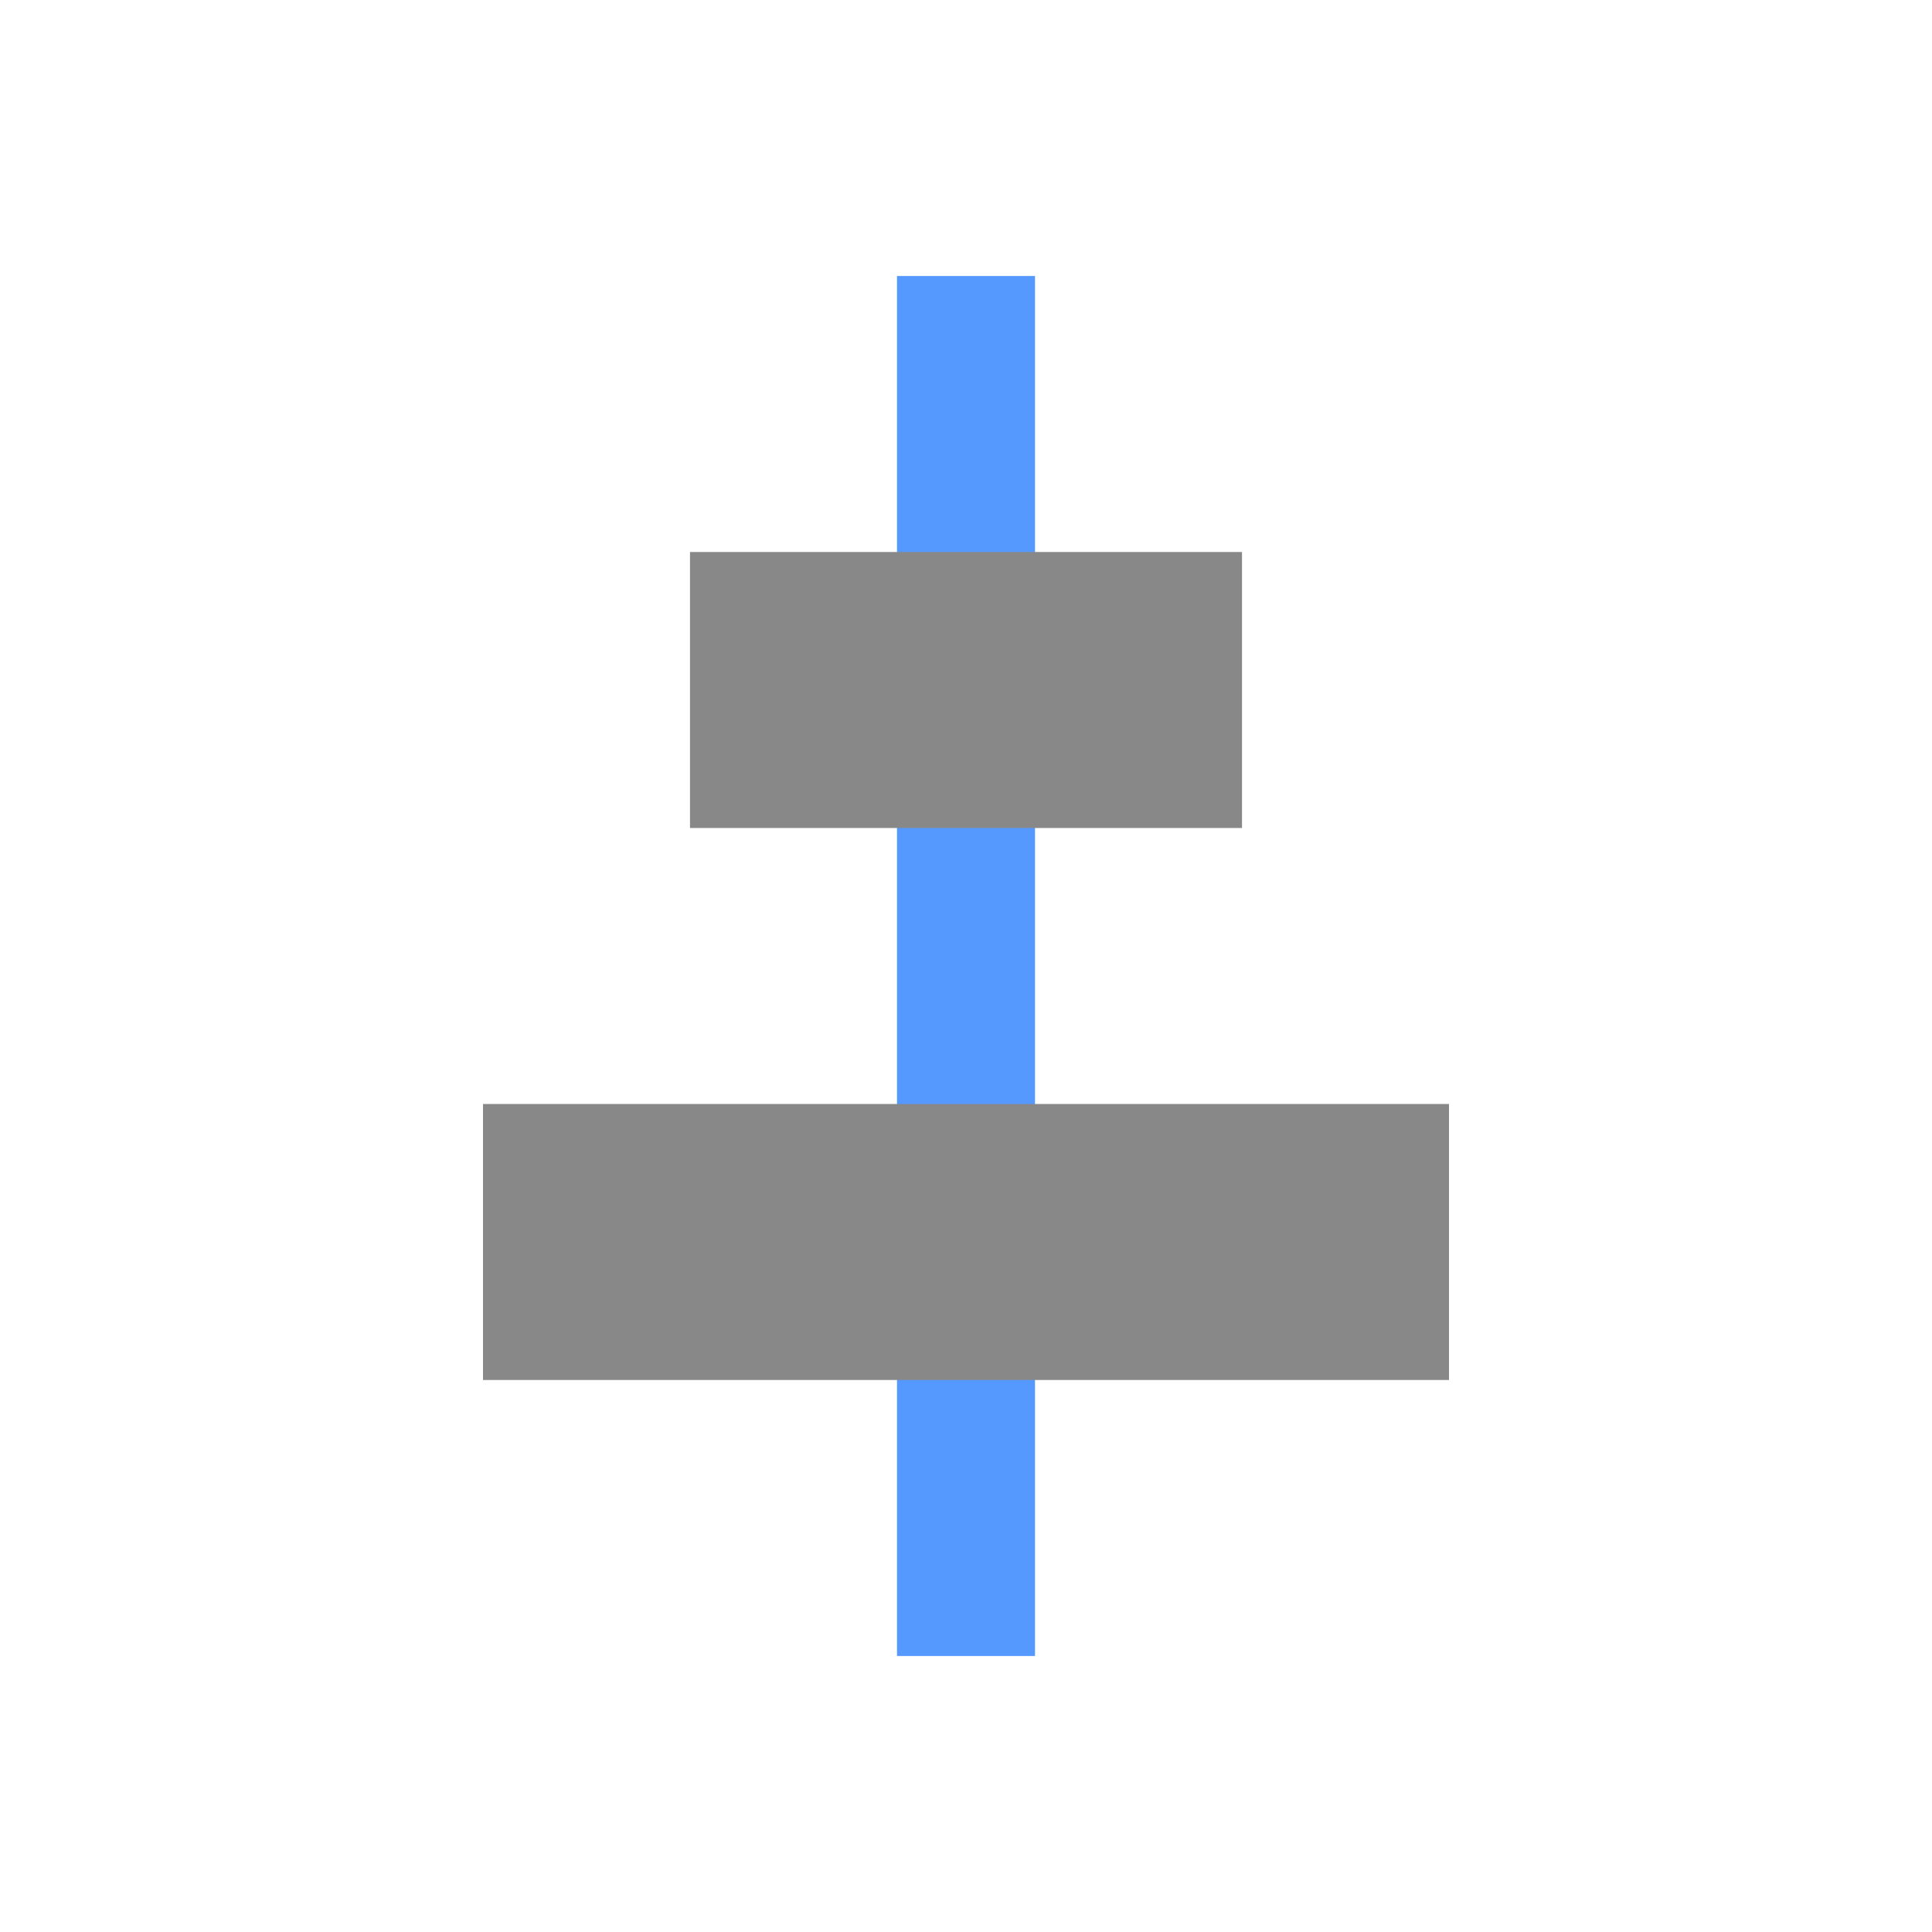
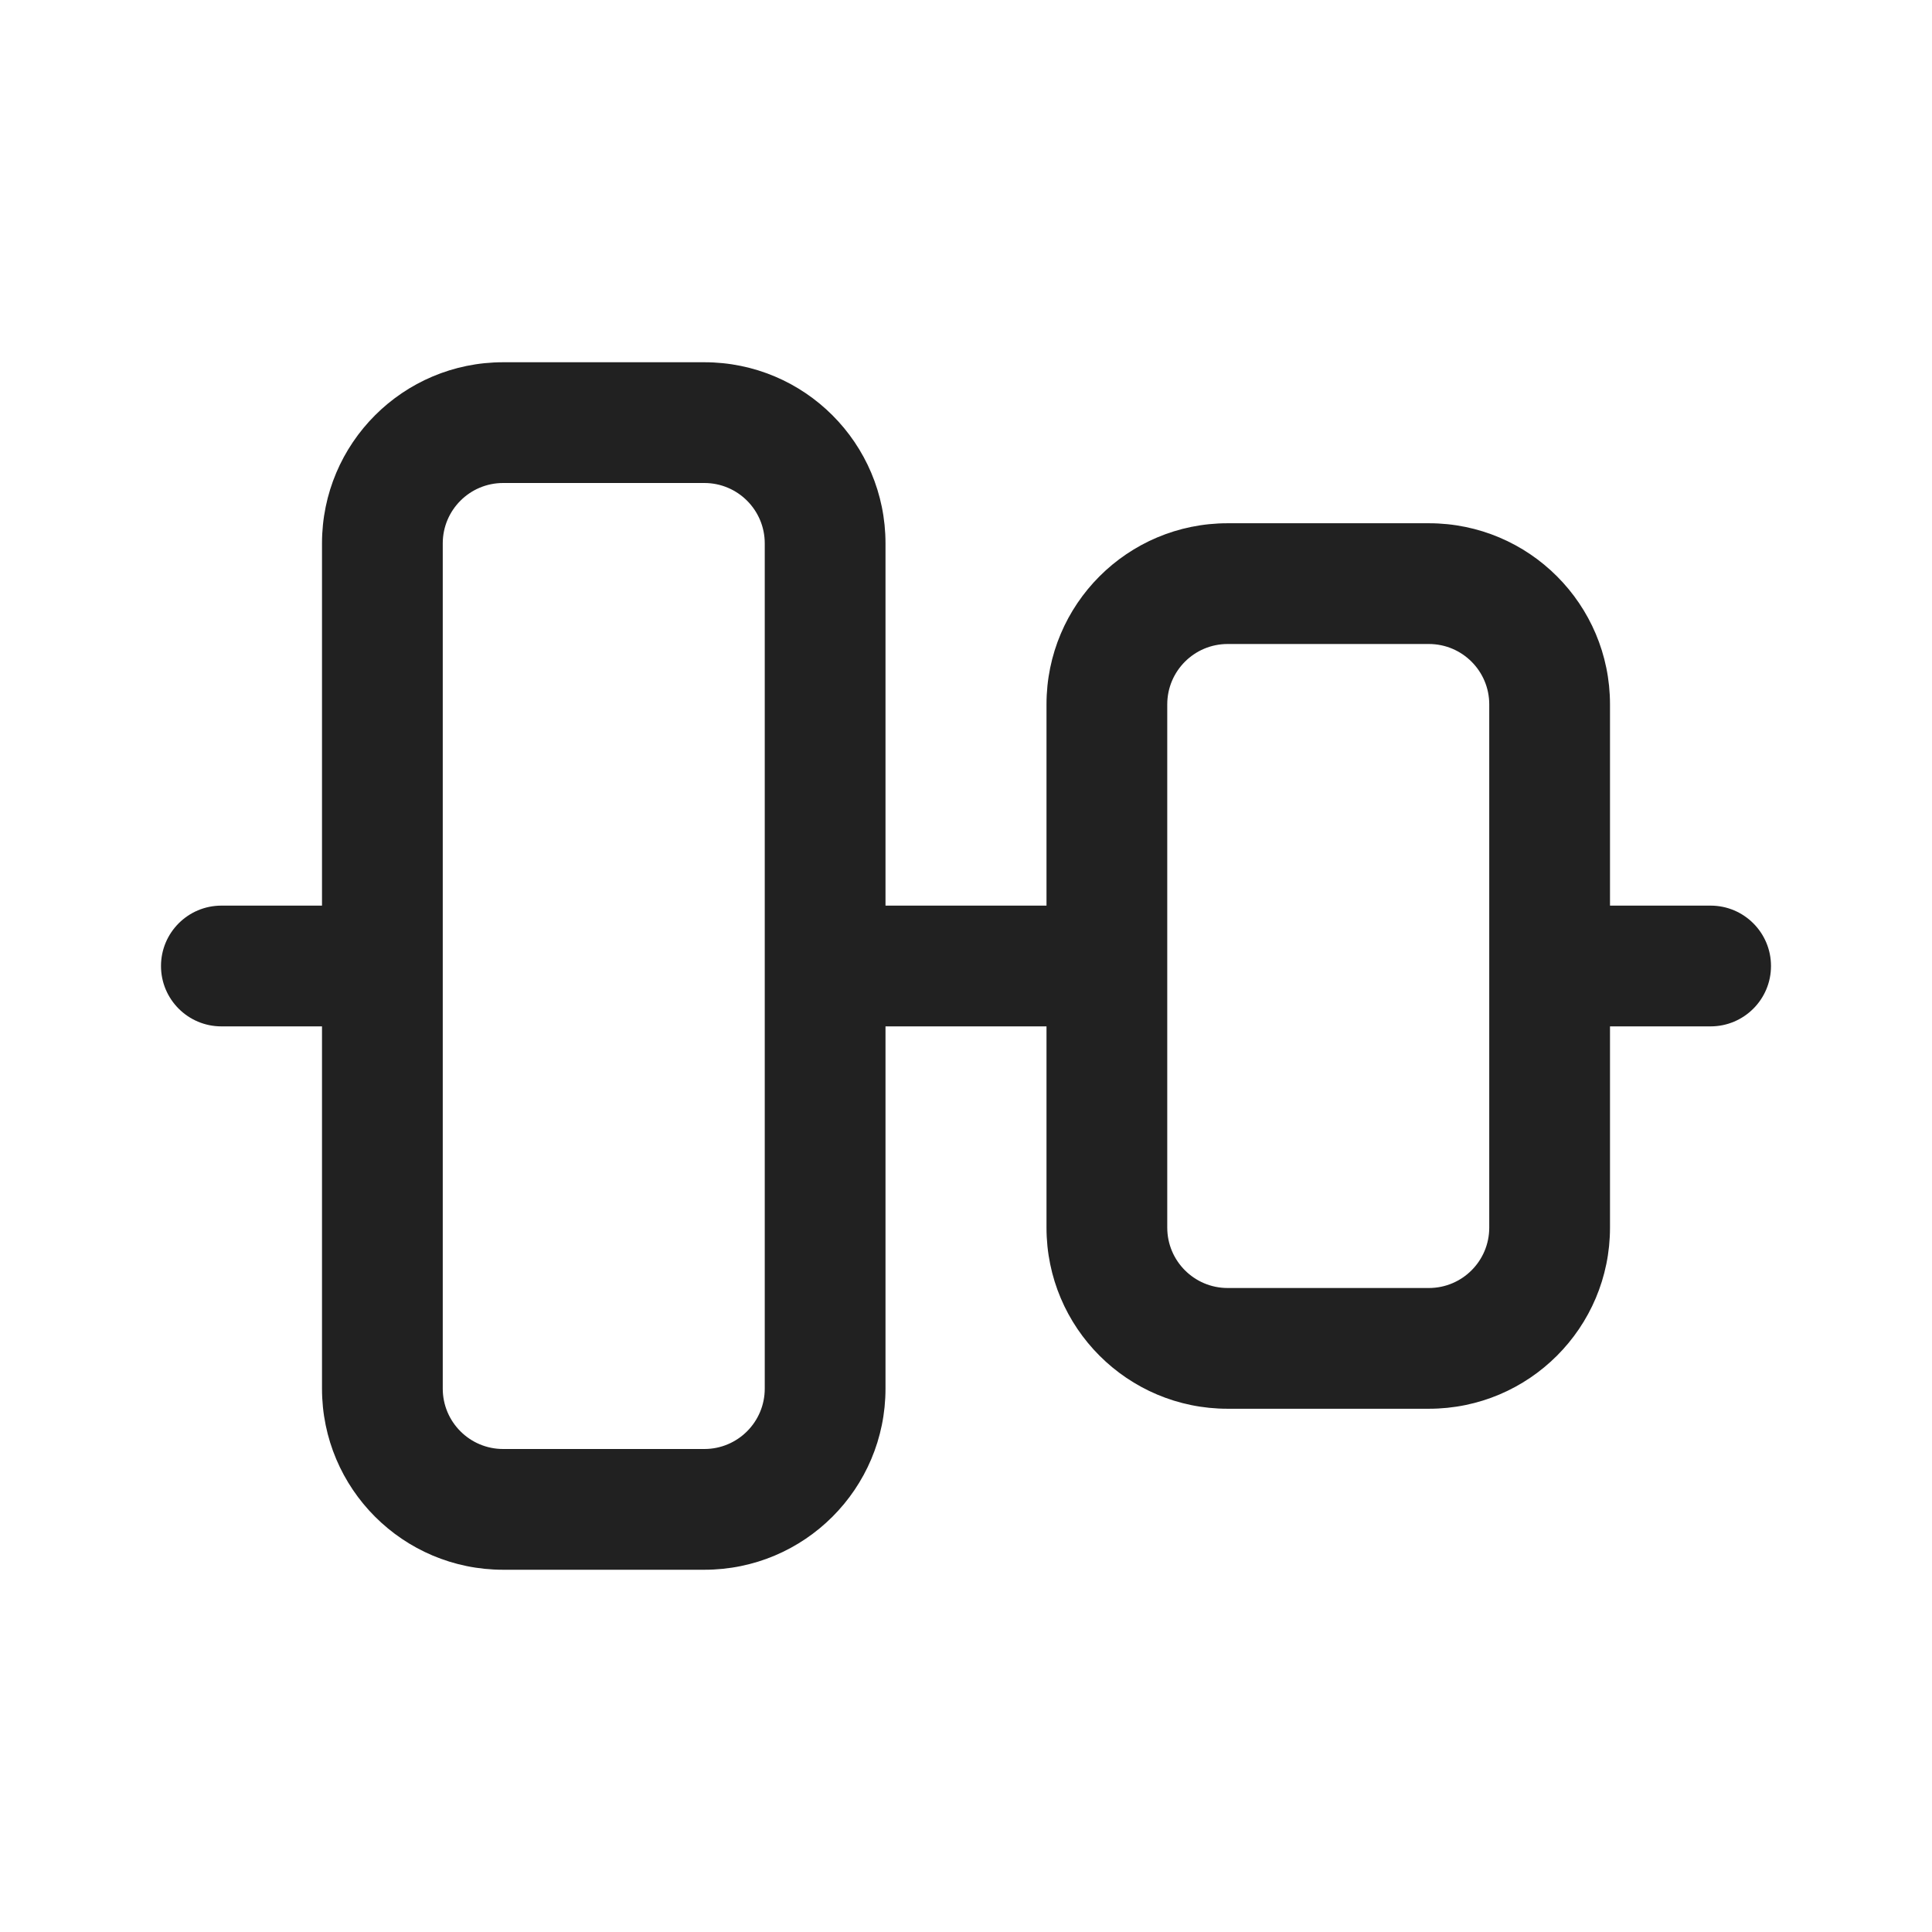
- <svg xmlns="http://www.w3.org/2000/svg" width="28" height="28" viewBox="0 0 28 28">
-   <line x1="14" y1="4" x2="14" y2="24" stroke="#5599ff" stroke-width="2" />
-   <rect x="10" y="8" width="8" height="4" fill="#888888" />
-   <rect x="7" y="16" width="14" height="4" fill="#888888" />
+ <svg xmlns="http://www.w3.org/2000/svg" width="24" height="24" viewBox="0 0 24 24" fill="none">
+   <path d="M21.25 12.75C21.664 12.75 22 12.414 22 12C22 11.586 21.664 11.25 21.25 11.25H20V8.75C20 7.507 18.993 6.5 17.75 6.5H15.25C14.007 6.5 13 7.507 13 8.75V11.25H11V6.75C11 5.507 9.993 4.5 8.75 4.5H6.25C5.007 4.5 4 5.507 4 6.75V11.25H2.75C2.336 11.25 2 11.586 2 12C2 12.414 2.336 12.75 2.75 12.75H4V17.25C4 18.493 5.007 19.5 6.25 19.5H8.75C9.993 19.5 11 18.493 11 17.25V12.75H13V15.25C13 16.493 14.007 17.5 15.25 17.5H17.75C18.993 17.5 20 16.493 20 15.25V12.75H21.25ZM18.5 8.75V15.25C18.5 15.664 18.164 16 17.75 16H15.25C14.836 16 14.5 15.664 14.5 15.25V8.75C14.5 8.336 14.836 8 15.25 8H17.75C18.164 8 18.5 8.336 18.5 8.75ZM9.5 6.75L9.5 17.25C9.5 17.664 9.164 18 8.75 18H6.25C5.836 18 5.5 17.664 5.5 17.25V6.75C5.5 6.336 5.836 6 6.25 6L8.75 6C9.164 6 9.5 6.336 9.5 6.75Z" fill="#212121" />
</svg>
